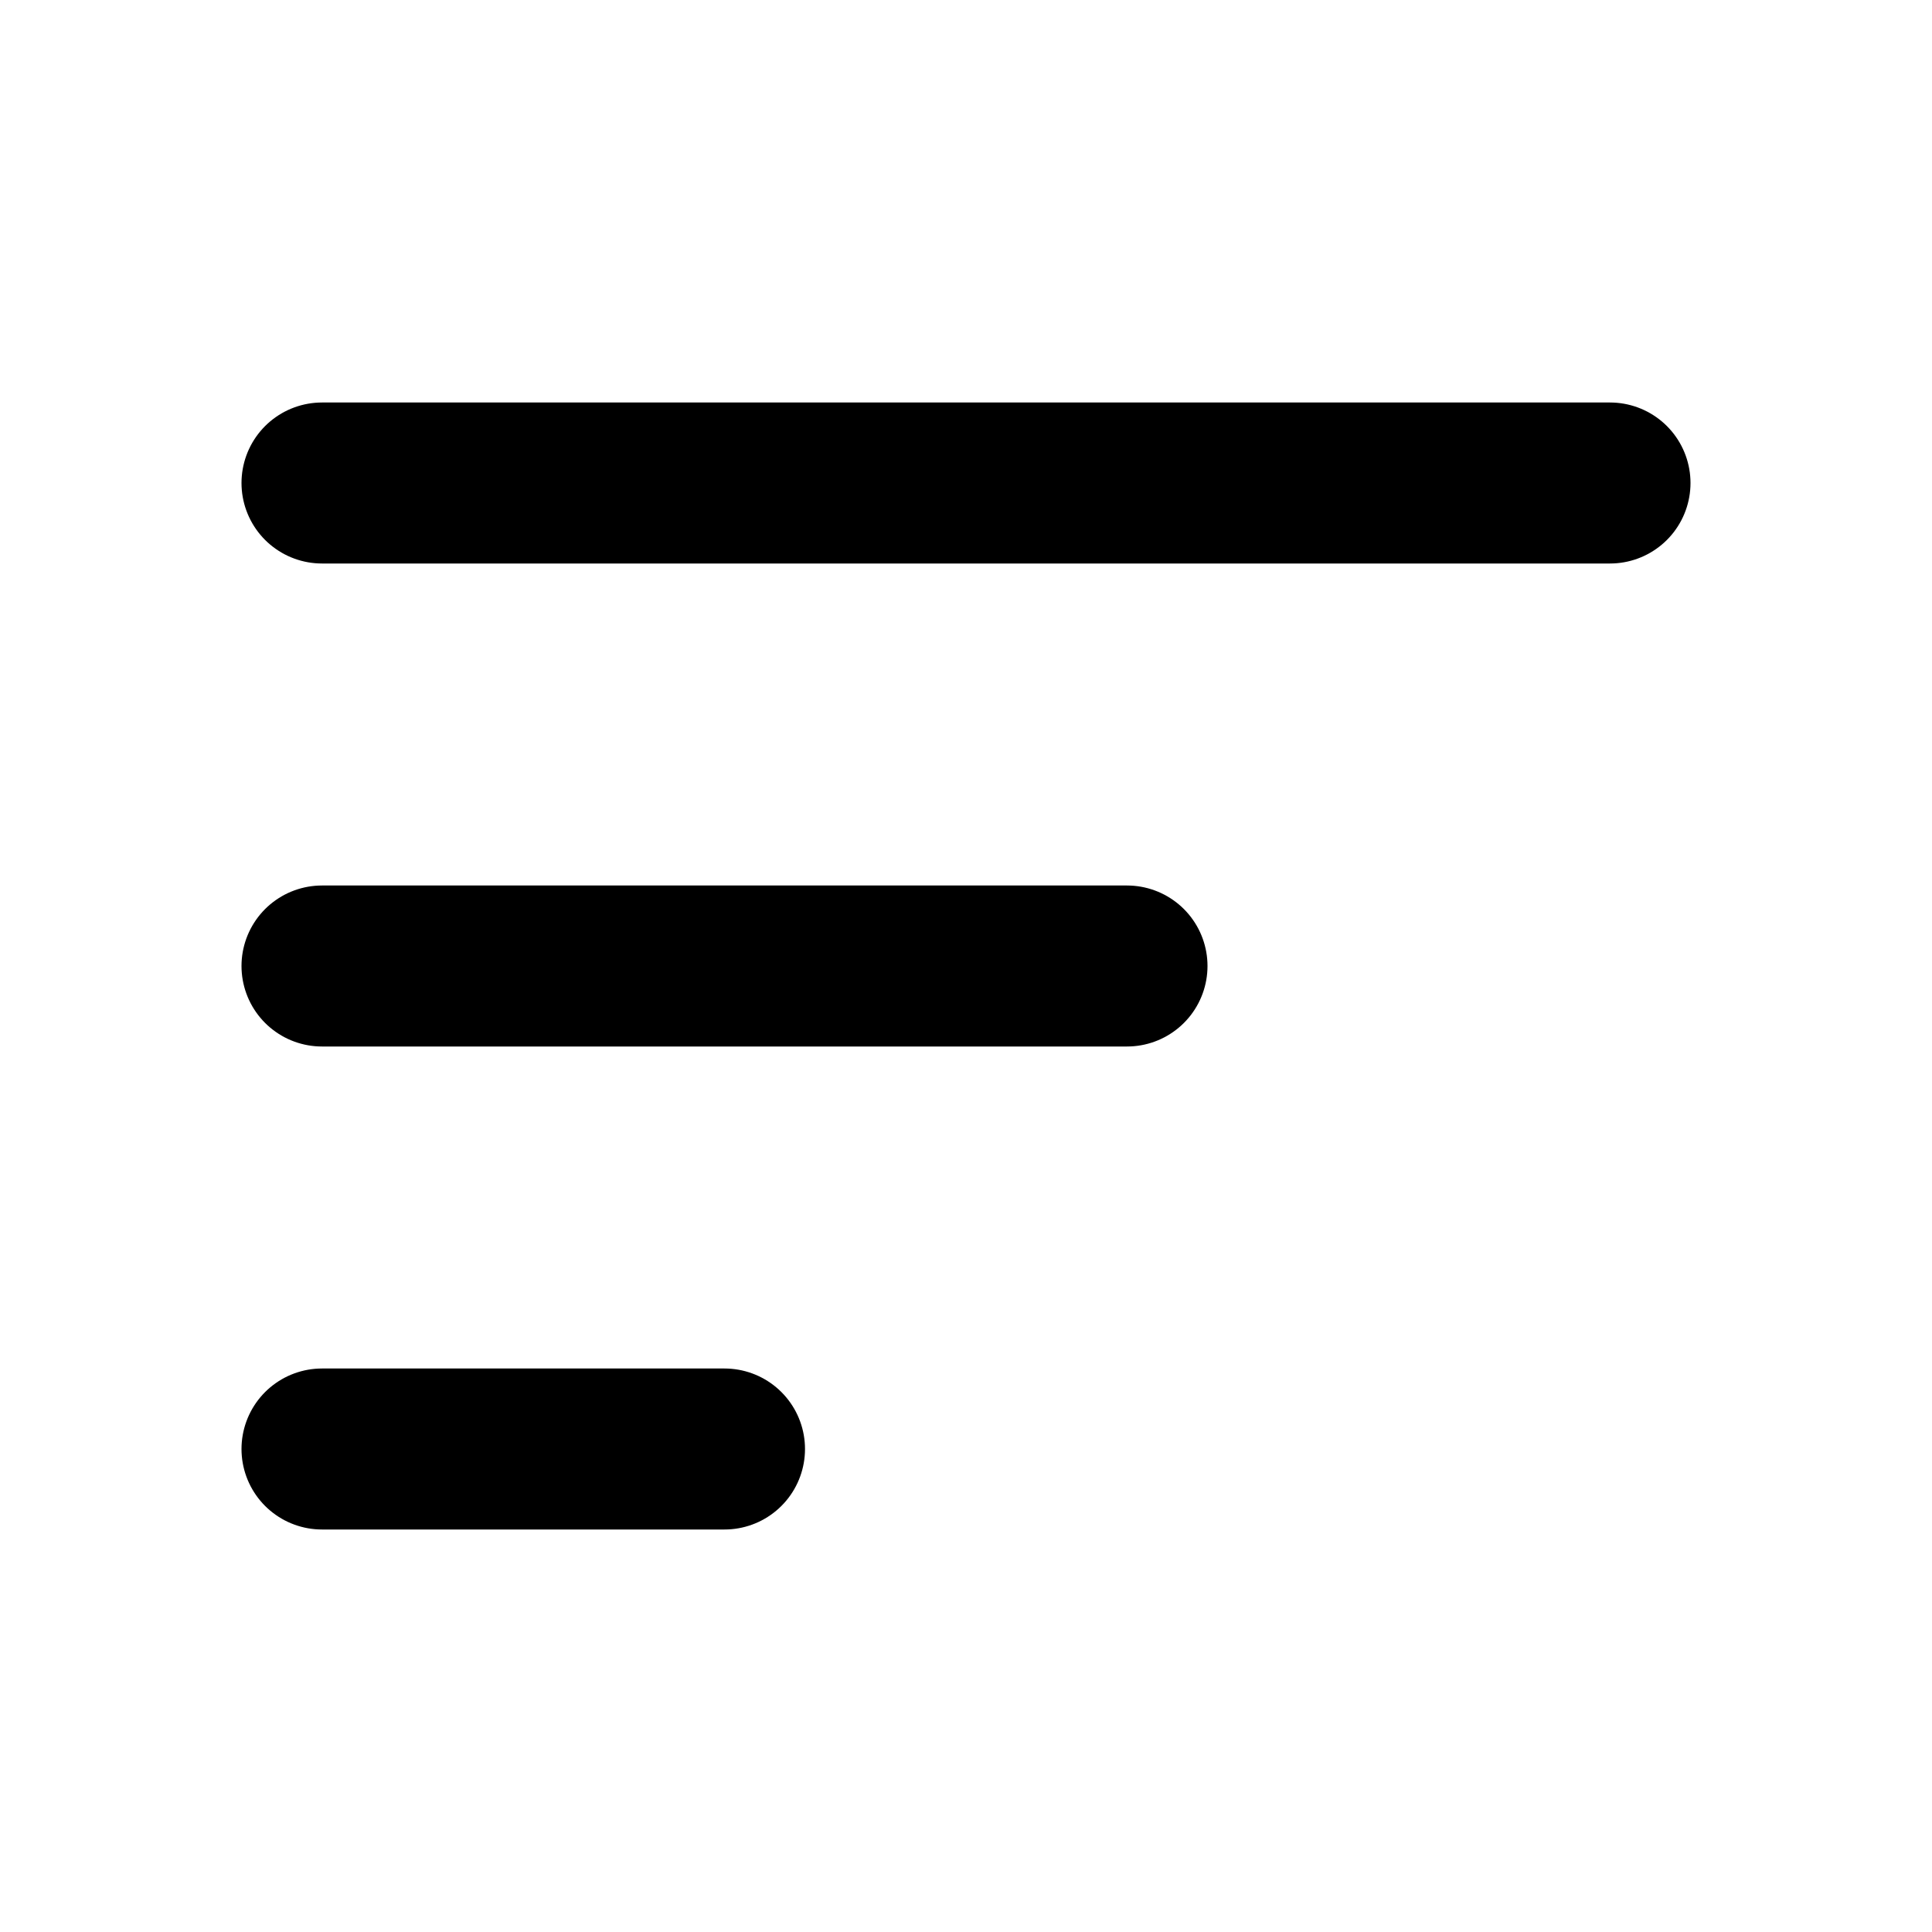
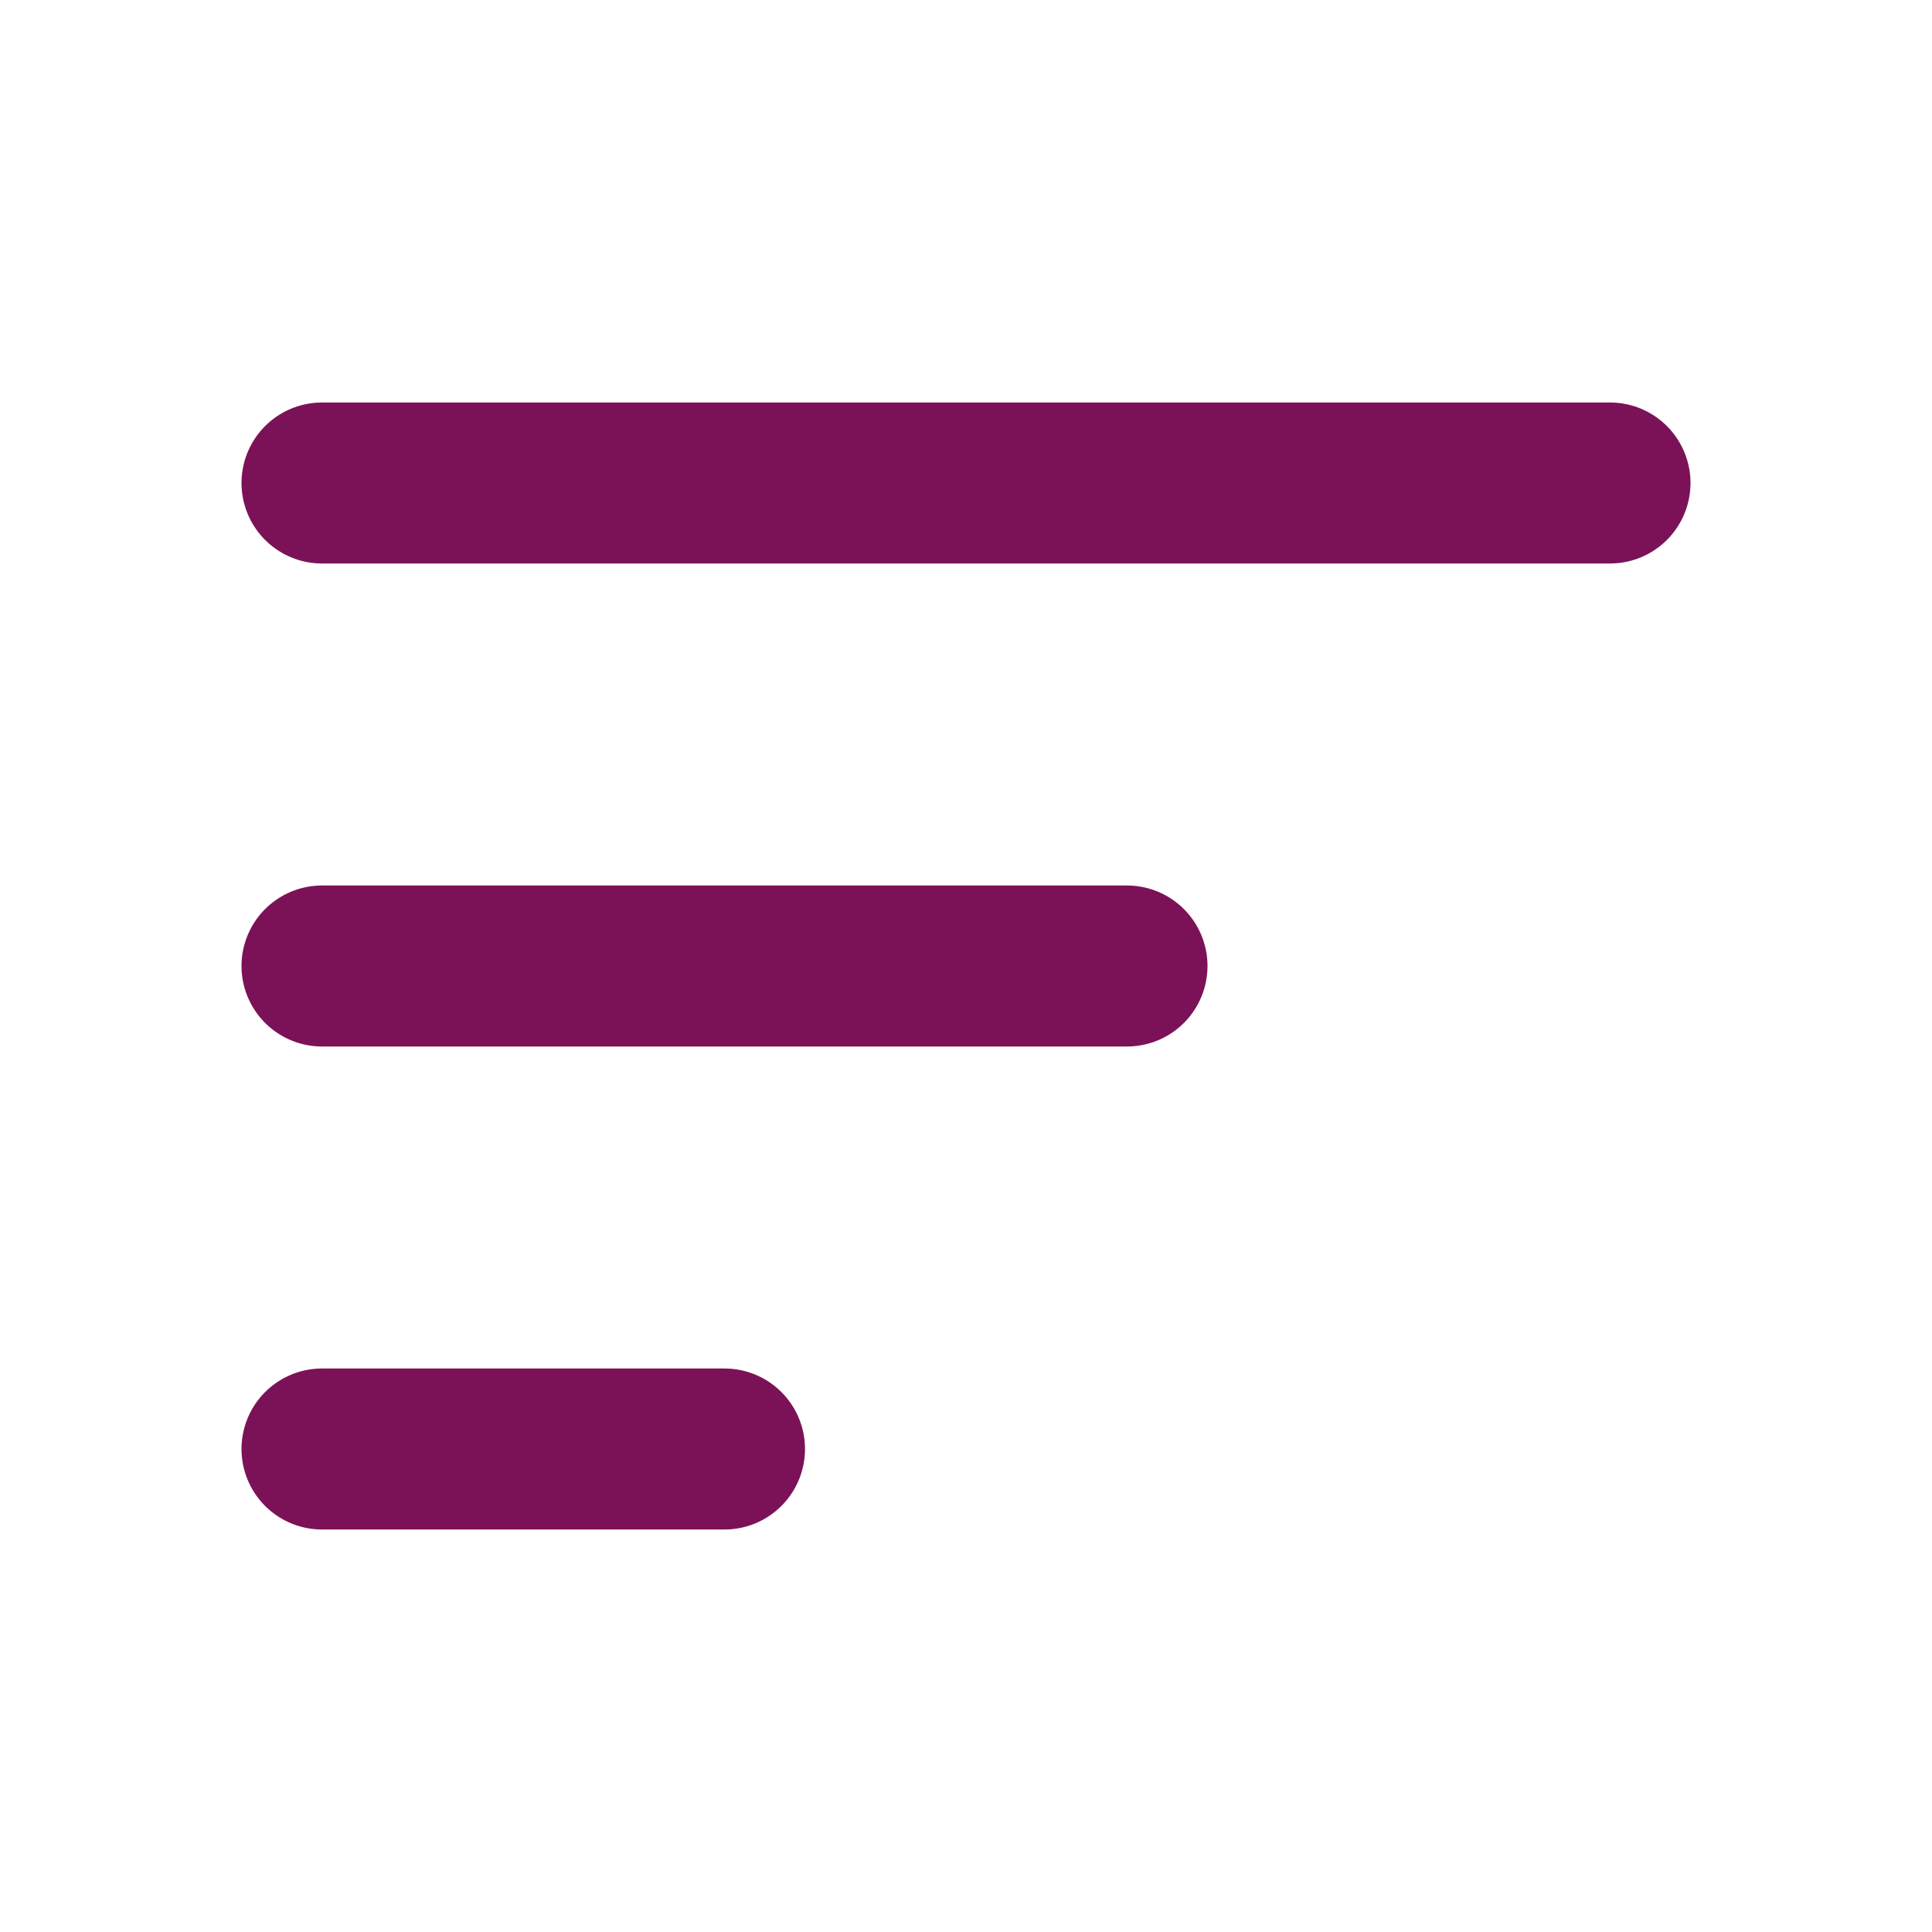
<svg xmlns="http://www.w3.org/2000/svg" width="800px" height="800px" viewBox="0 0 24 24" fill="none">
-   <path d="M4 6H20M4 12H14M4 18H9" stroke="#000000" stroke-width="2" stroke-linecap="round" stroke-linejoin="round" />
+   <path d="M4 6H20M4 12H14M4 18H9" stroke="#7b1258" stroke-width="2" stroke-linecap="round" stroke-linejoin="round" />
</svg>
